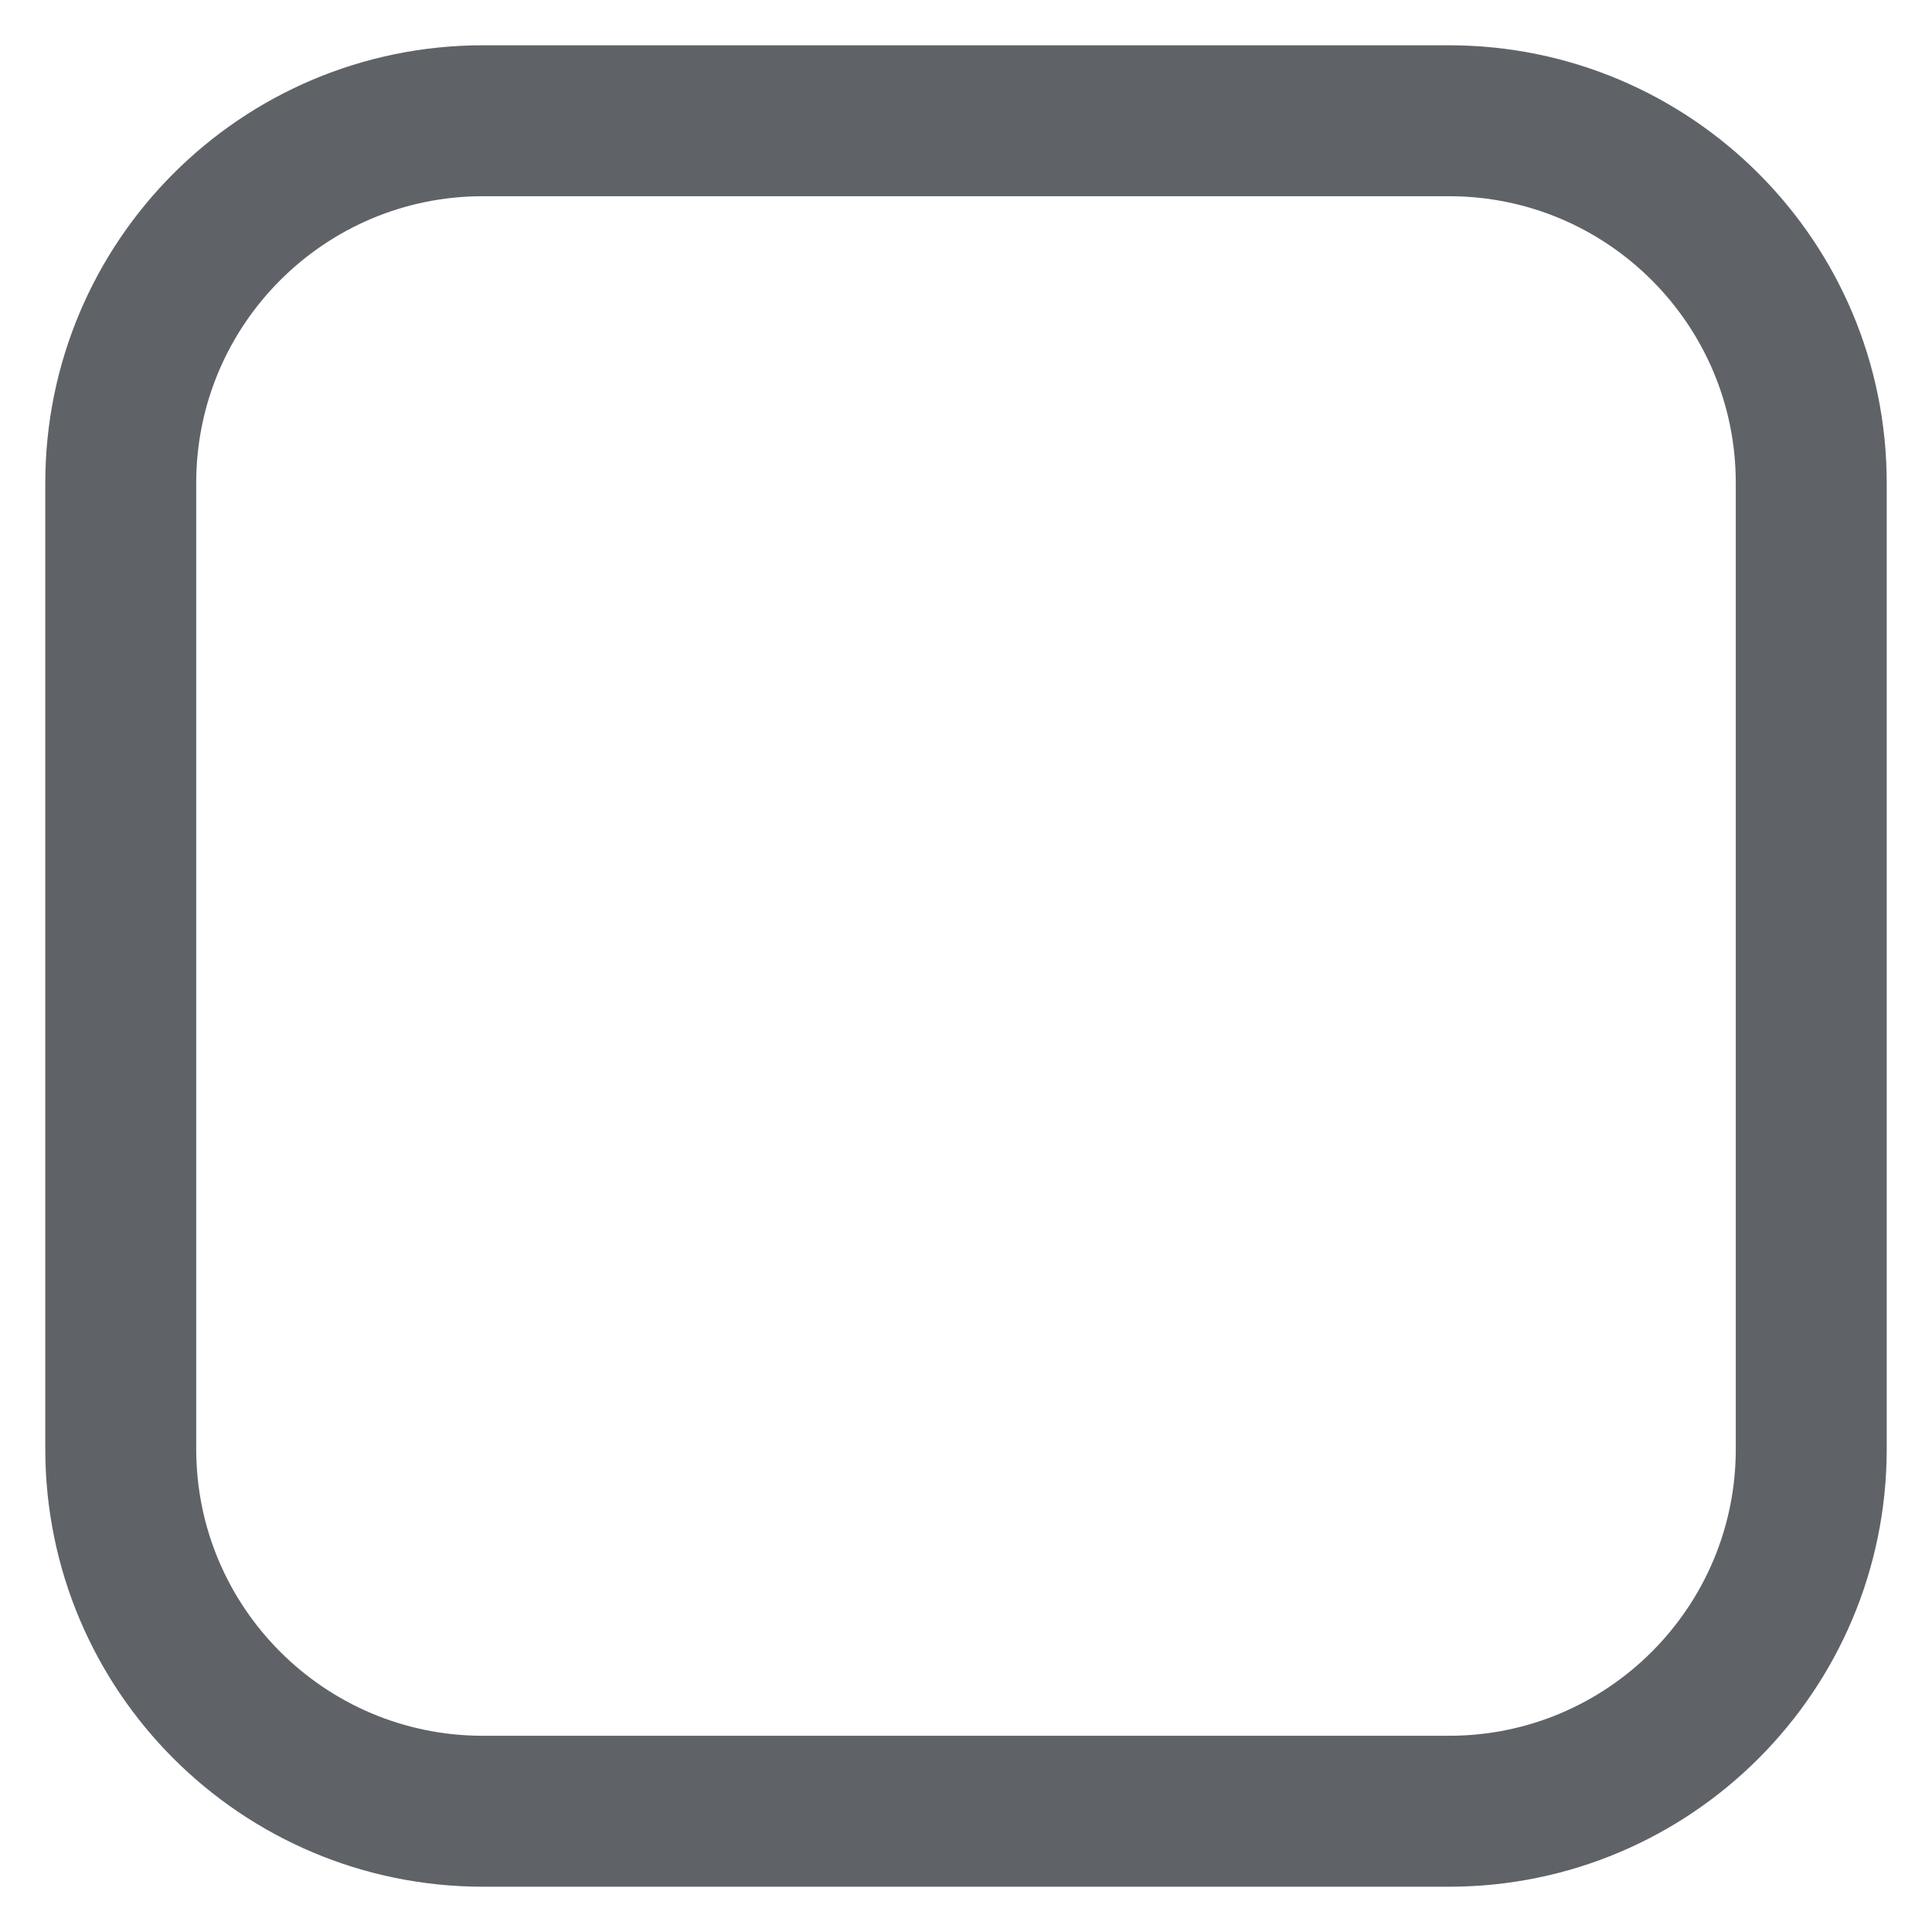
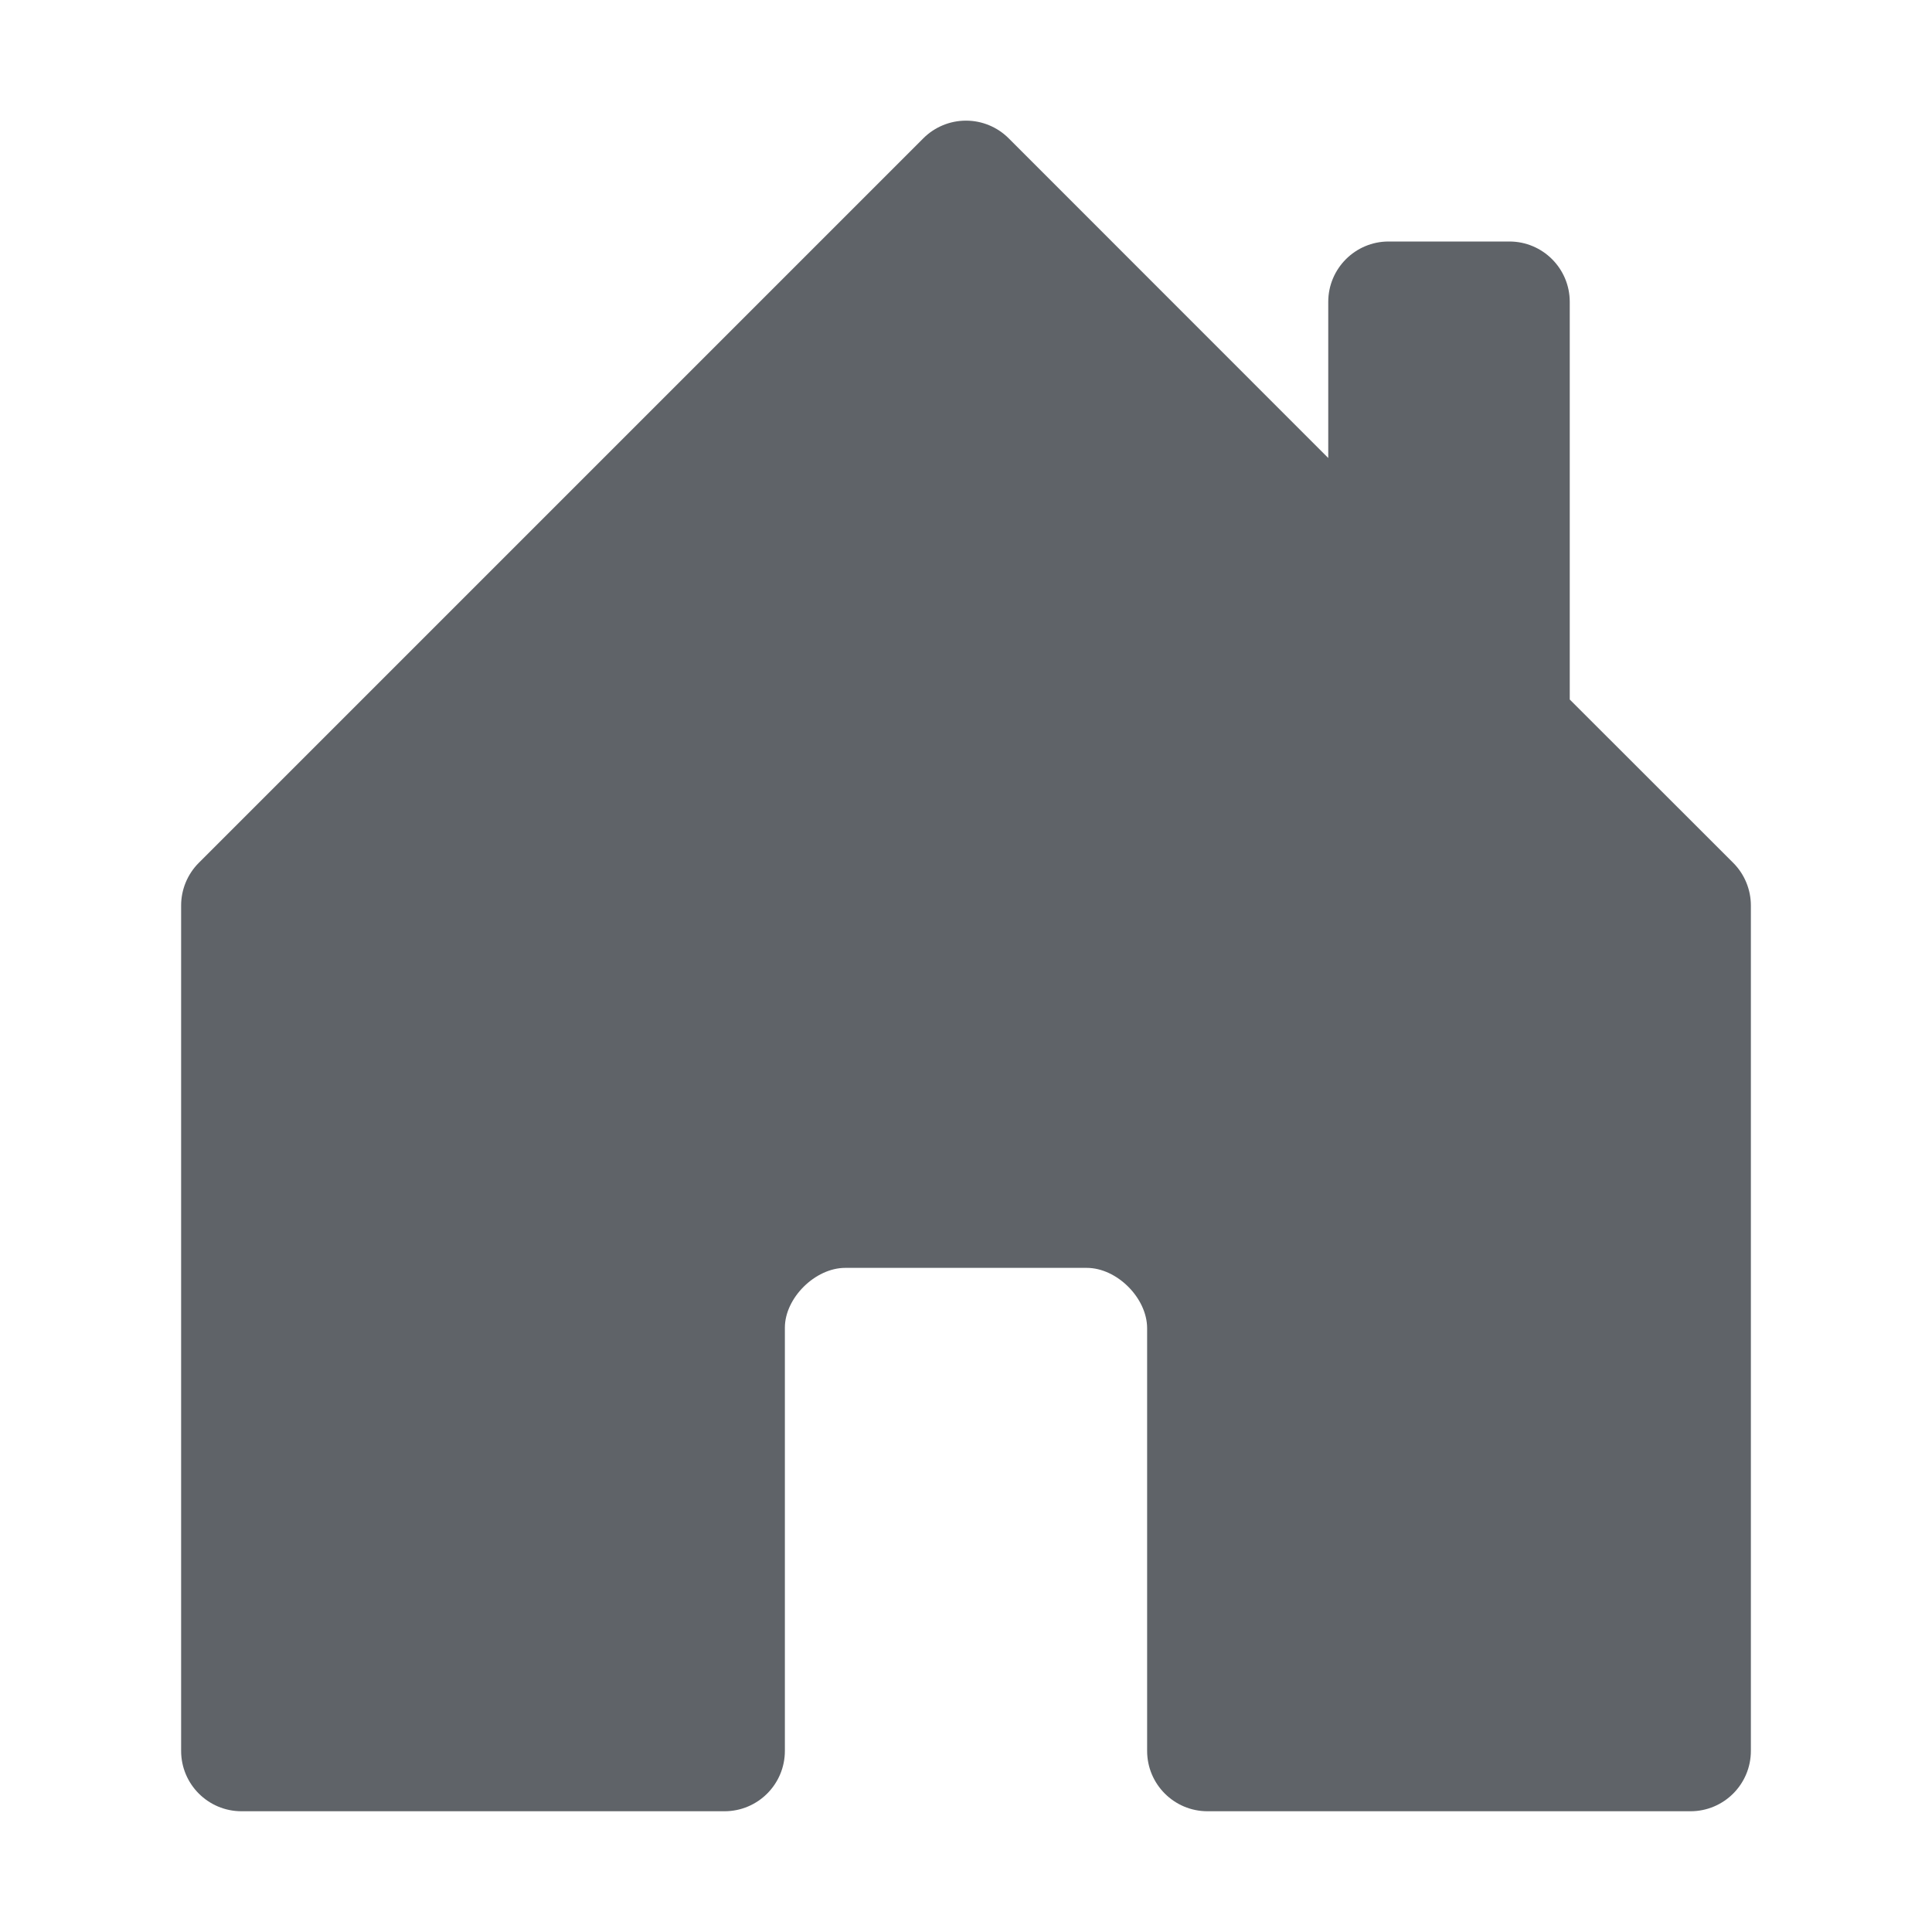
- <svg xmlns="http://www.w3.org/2000/svg" viewBox="0 0 16 16" width="16" height="16" role="img" aria-label="placeholder home icon">
-   <rect x="1" y="1" width="14" height="14" rx="3" fill="none" stroke="#5f6368" stroke-width="1.25" />
+ <svg xmlns="http://www.w3.org/2000/svg" width="16" height="16" fill="#5f6368" viewBox="0 0 16 16">
+   <path d="M6.5 14.5v-3.505c0-.245.25-.495.5-.495h2c.25 0 .5.25.5.5v3.5a.5.5 0 0 0 .5.5h4a.5.5 0 0 0 .5-.5v-7a.5.5 0 0 0-.146-.354L13 5.793V2.5a.5.5 0 0 0-.5-.5h-1a.5.5 0 0 0-.5.5v1.293L8.354 1.146a.5.5 0 0 0-.708 0l-6 6A.5.5 0 0 0 1.5 7.5v7a.5.5 0 0 0 .5.5h4a.5.5 0 0 0 .5-.5" />
</svg>
